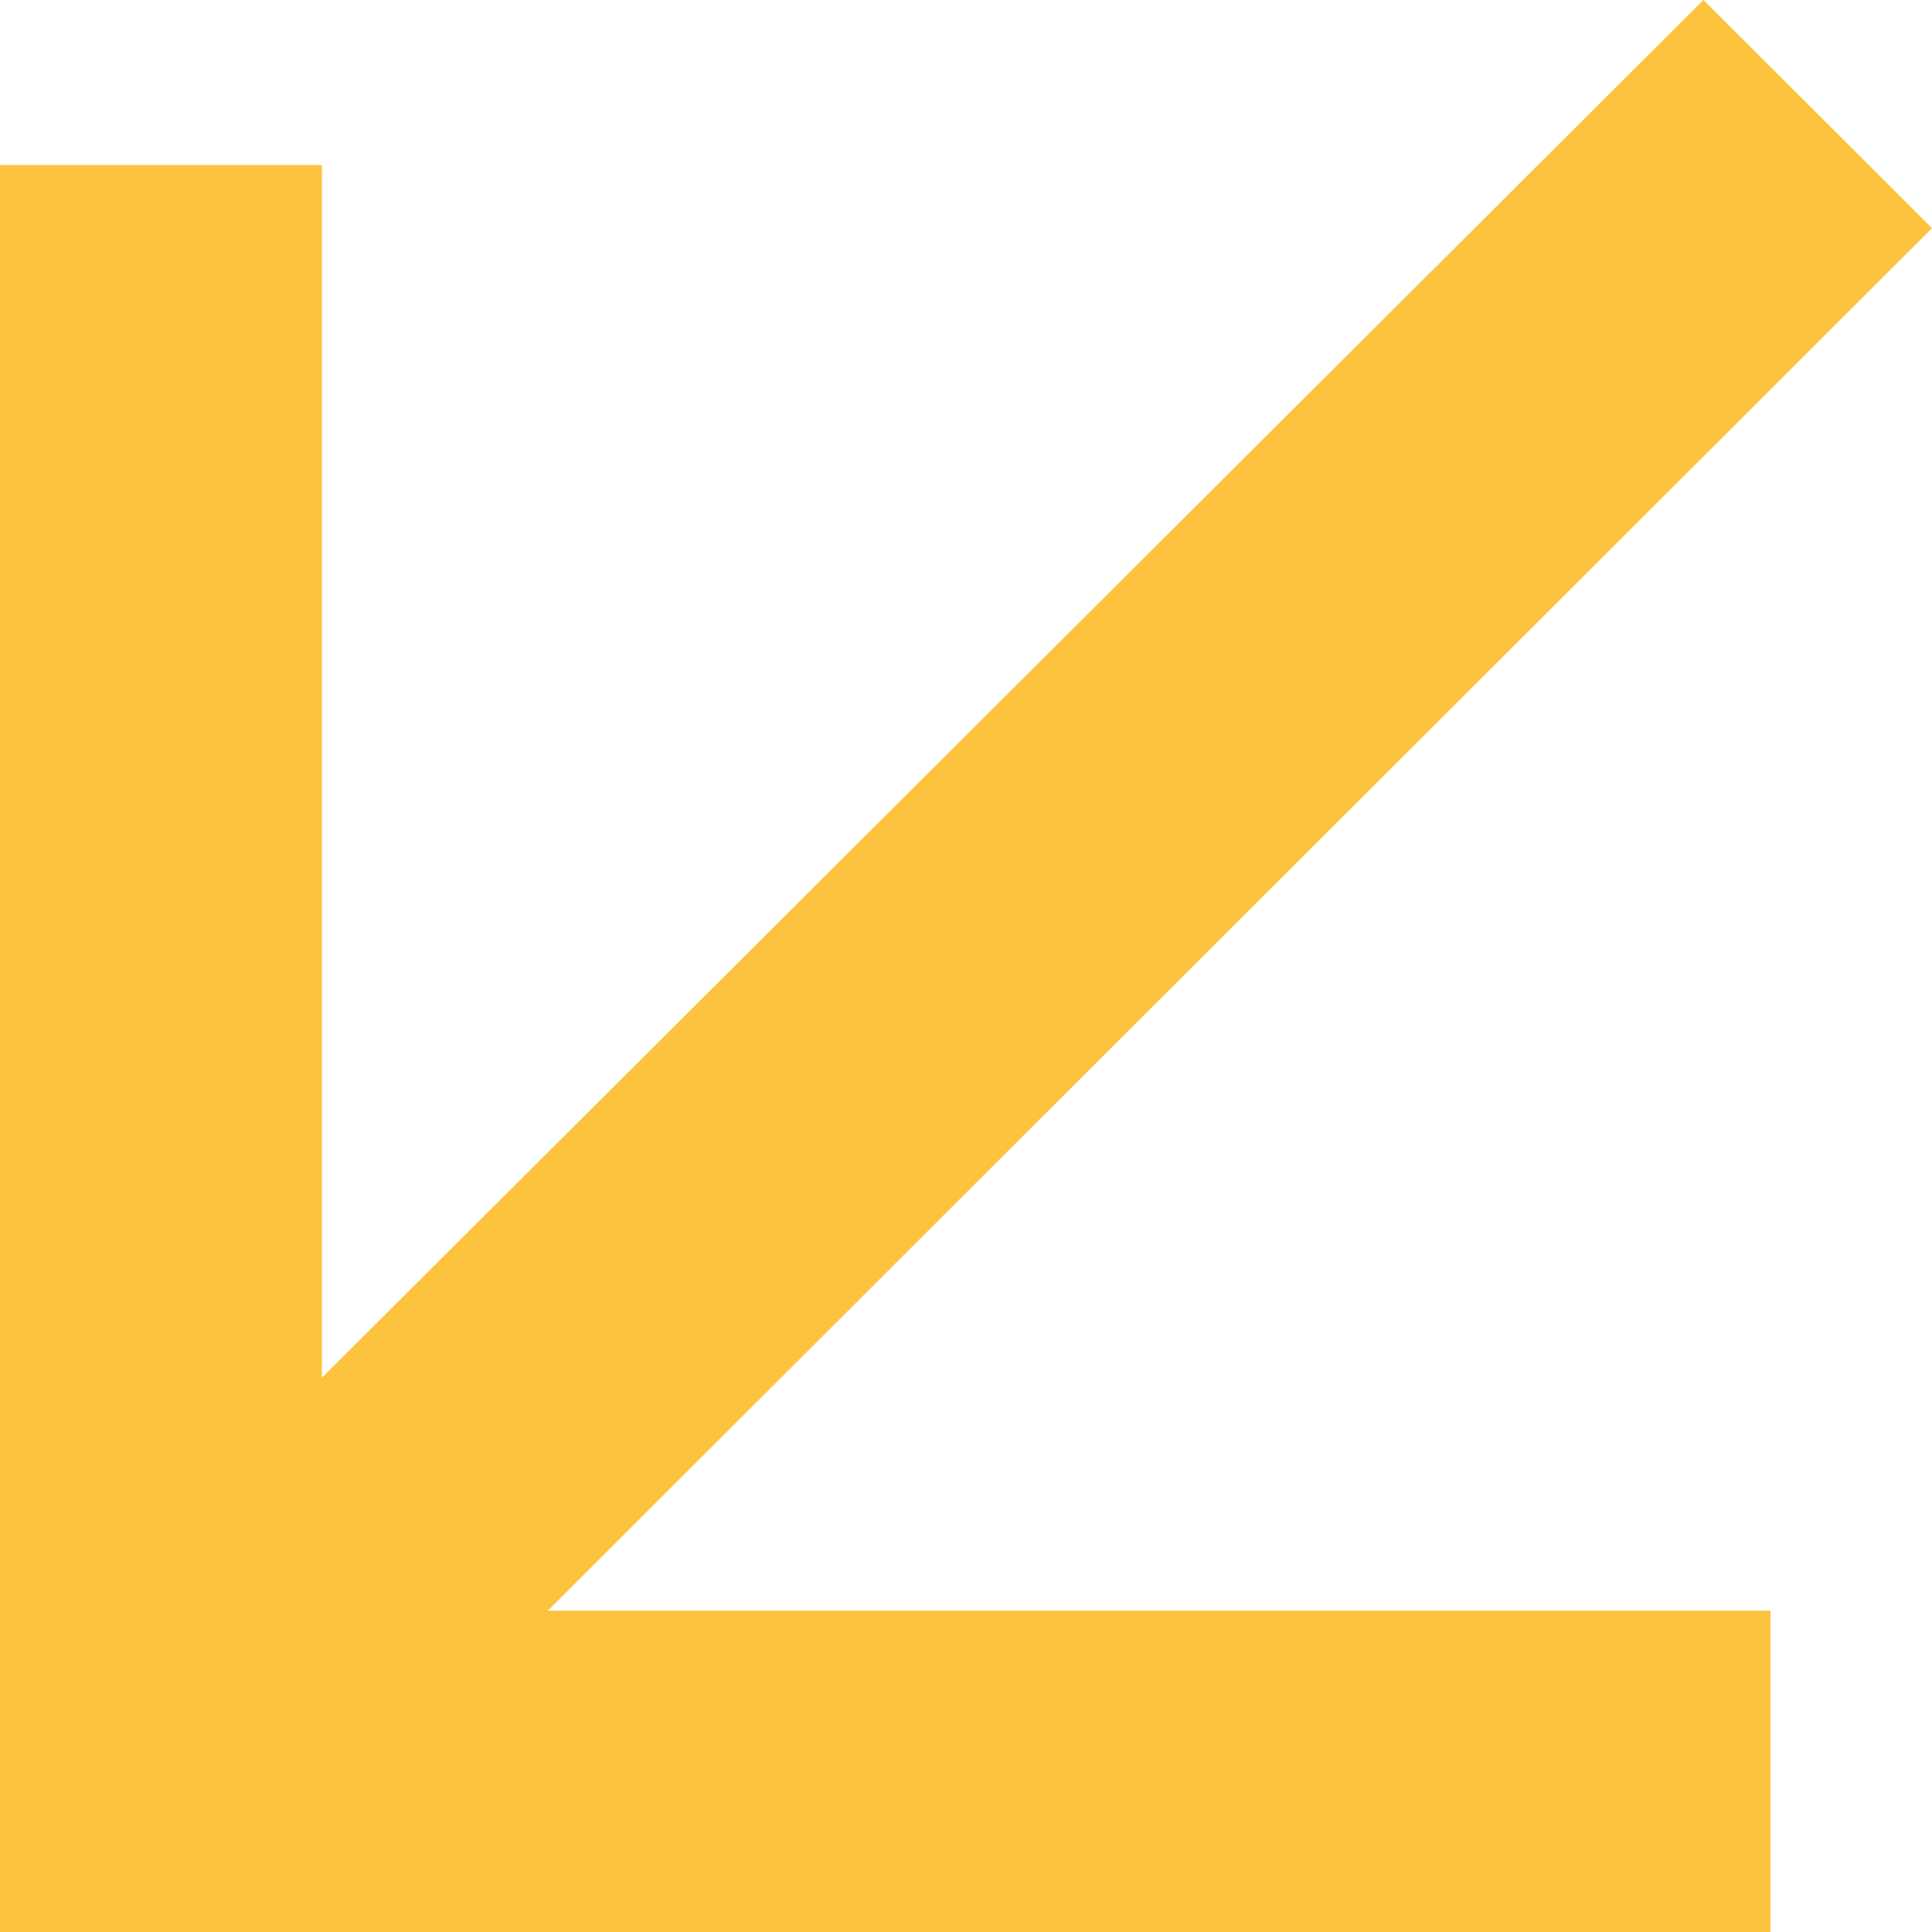
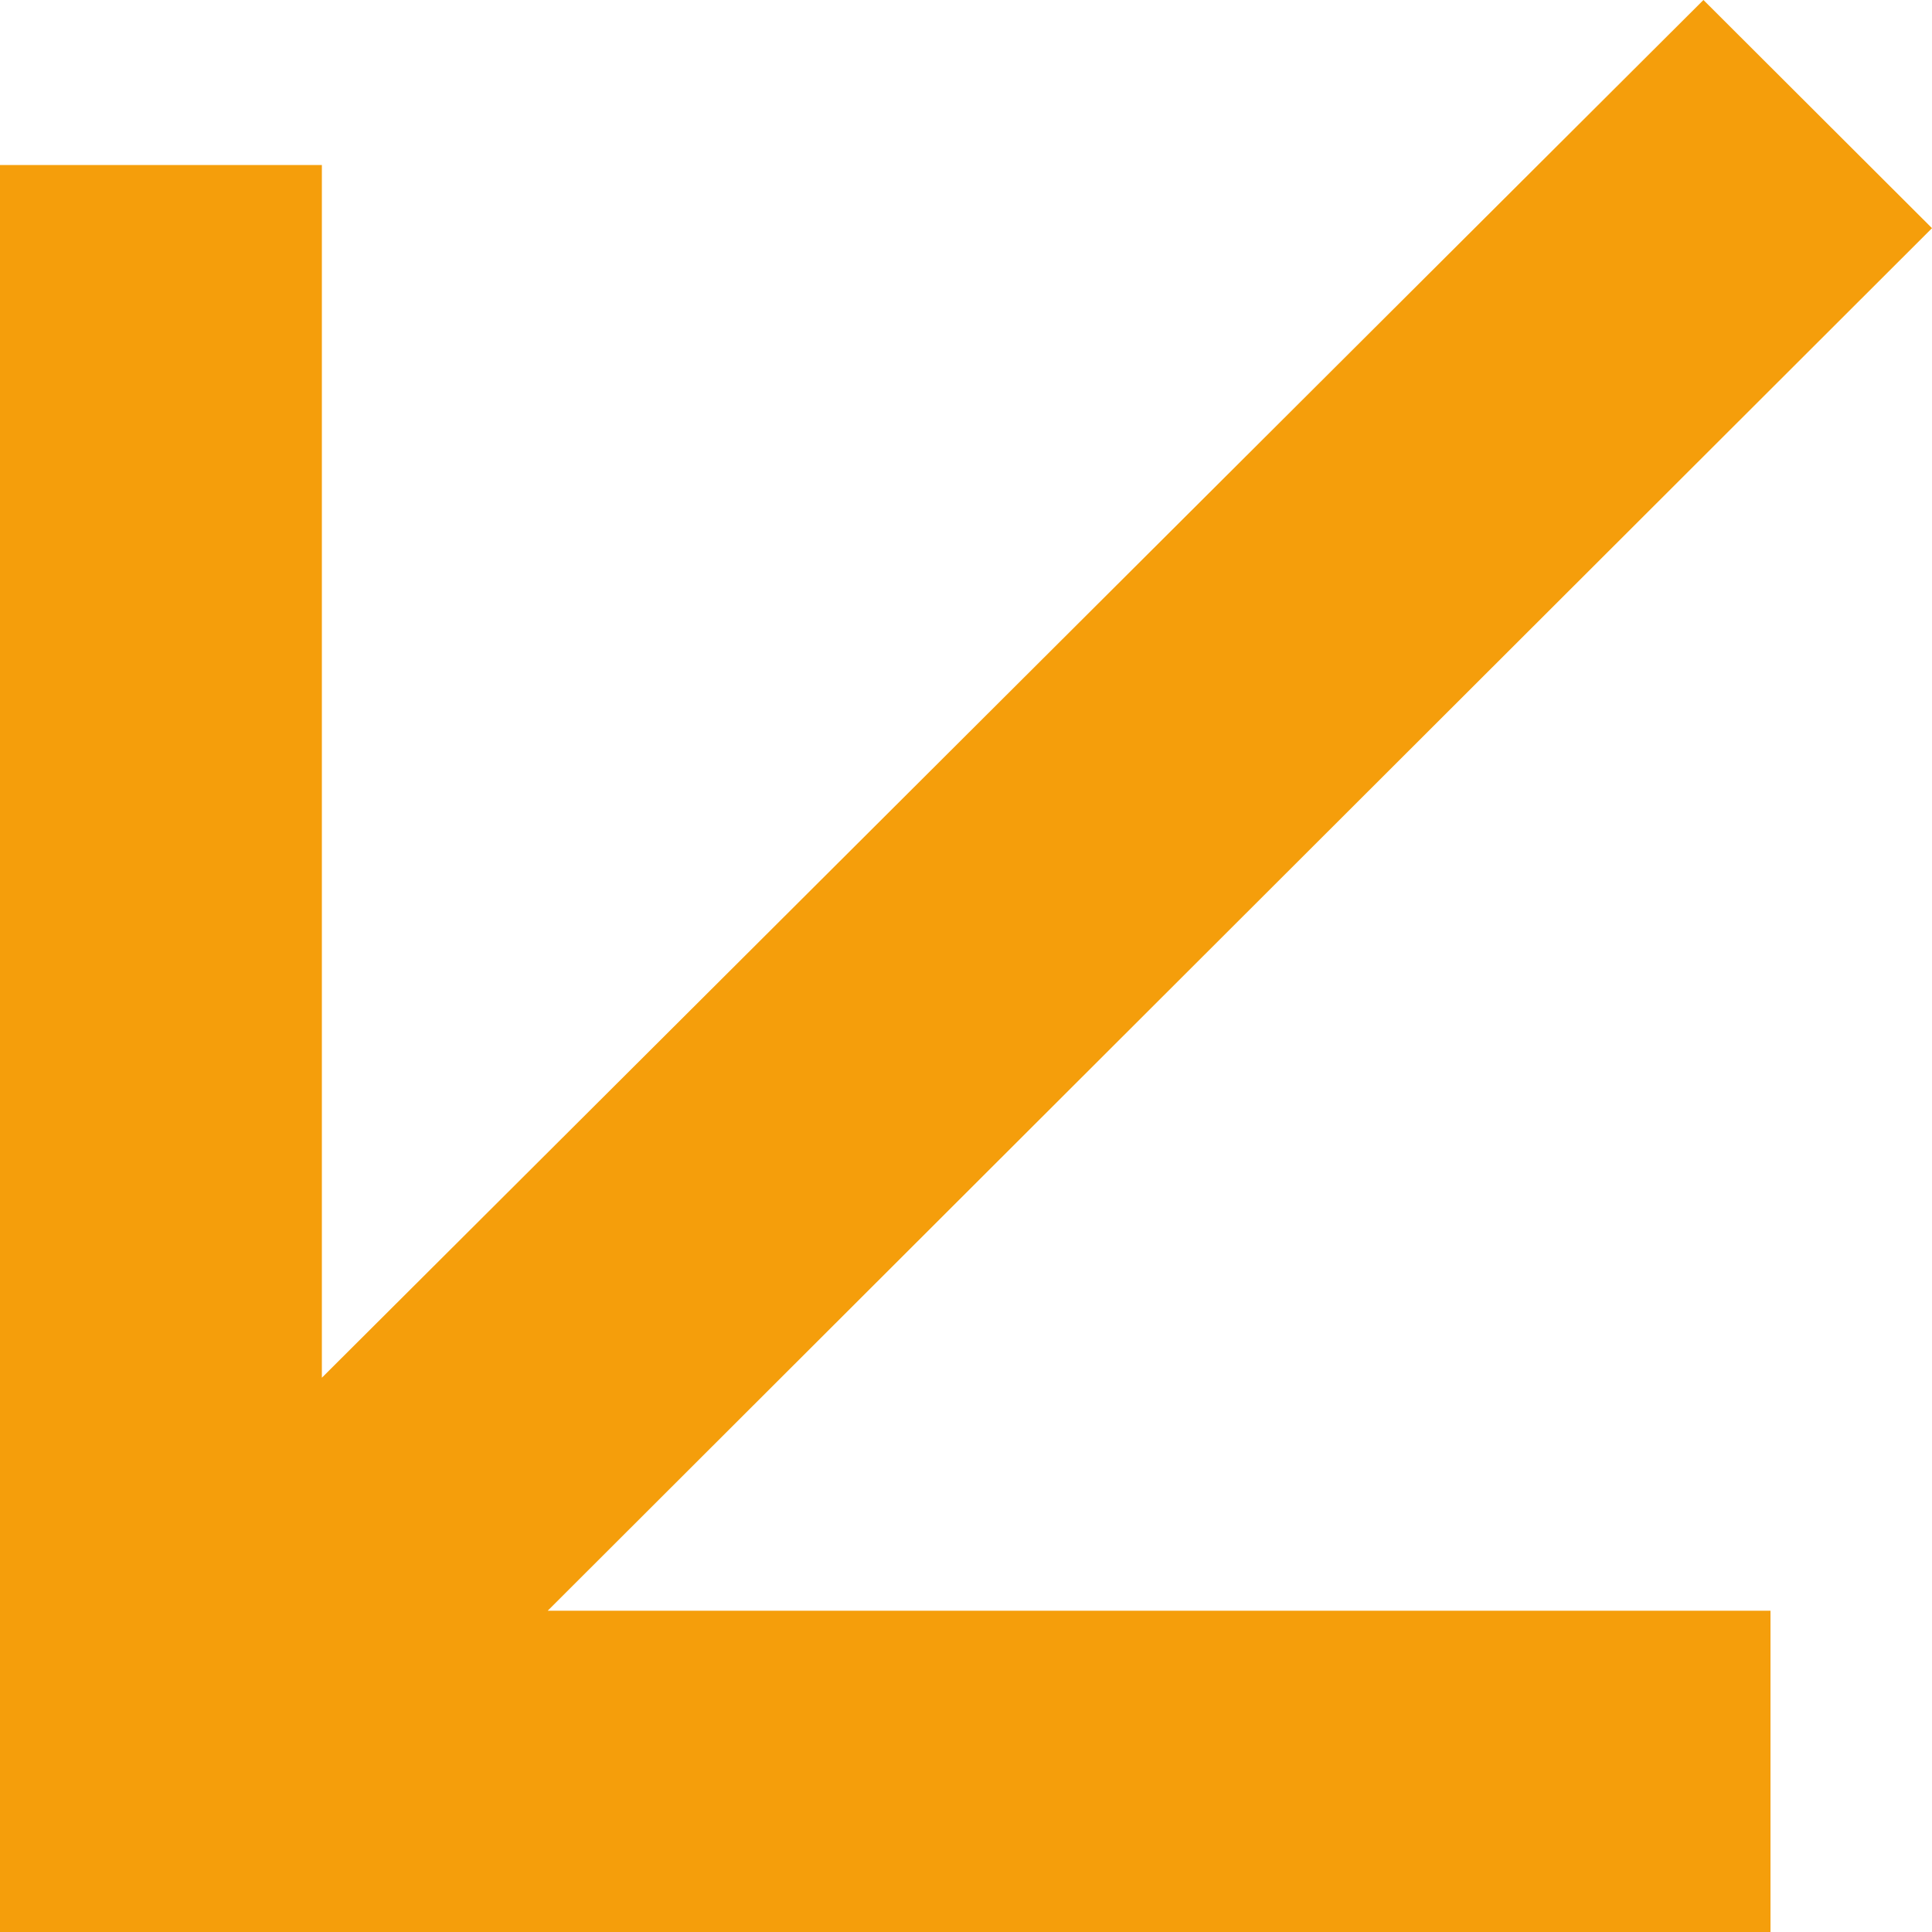
<svg xmlns="http://www.w3.org/2000/svg" fill="none" height="10" viewBox="0 0 10 10" width="10">
-   <path d="m1.646 7.151 7.171-7.151 1.183 1.181-7.165 7.156 6.329-0v1.663h-9.164l-0-9.146h1.666v6.308z" fill="#fdc23e" />
+   <path d="m1.646 7.151 7.171-7.151 1.183 1.181-7.165 7.156 6.329-0v1.663h-9.164l-0-9.146h1.666v6.308z" fill="#F59E0B" />
</svg>
